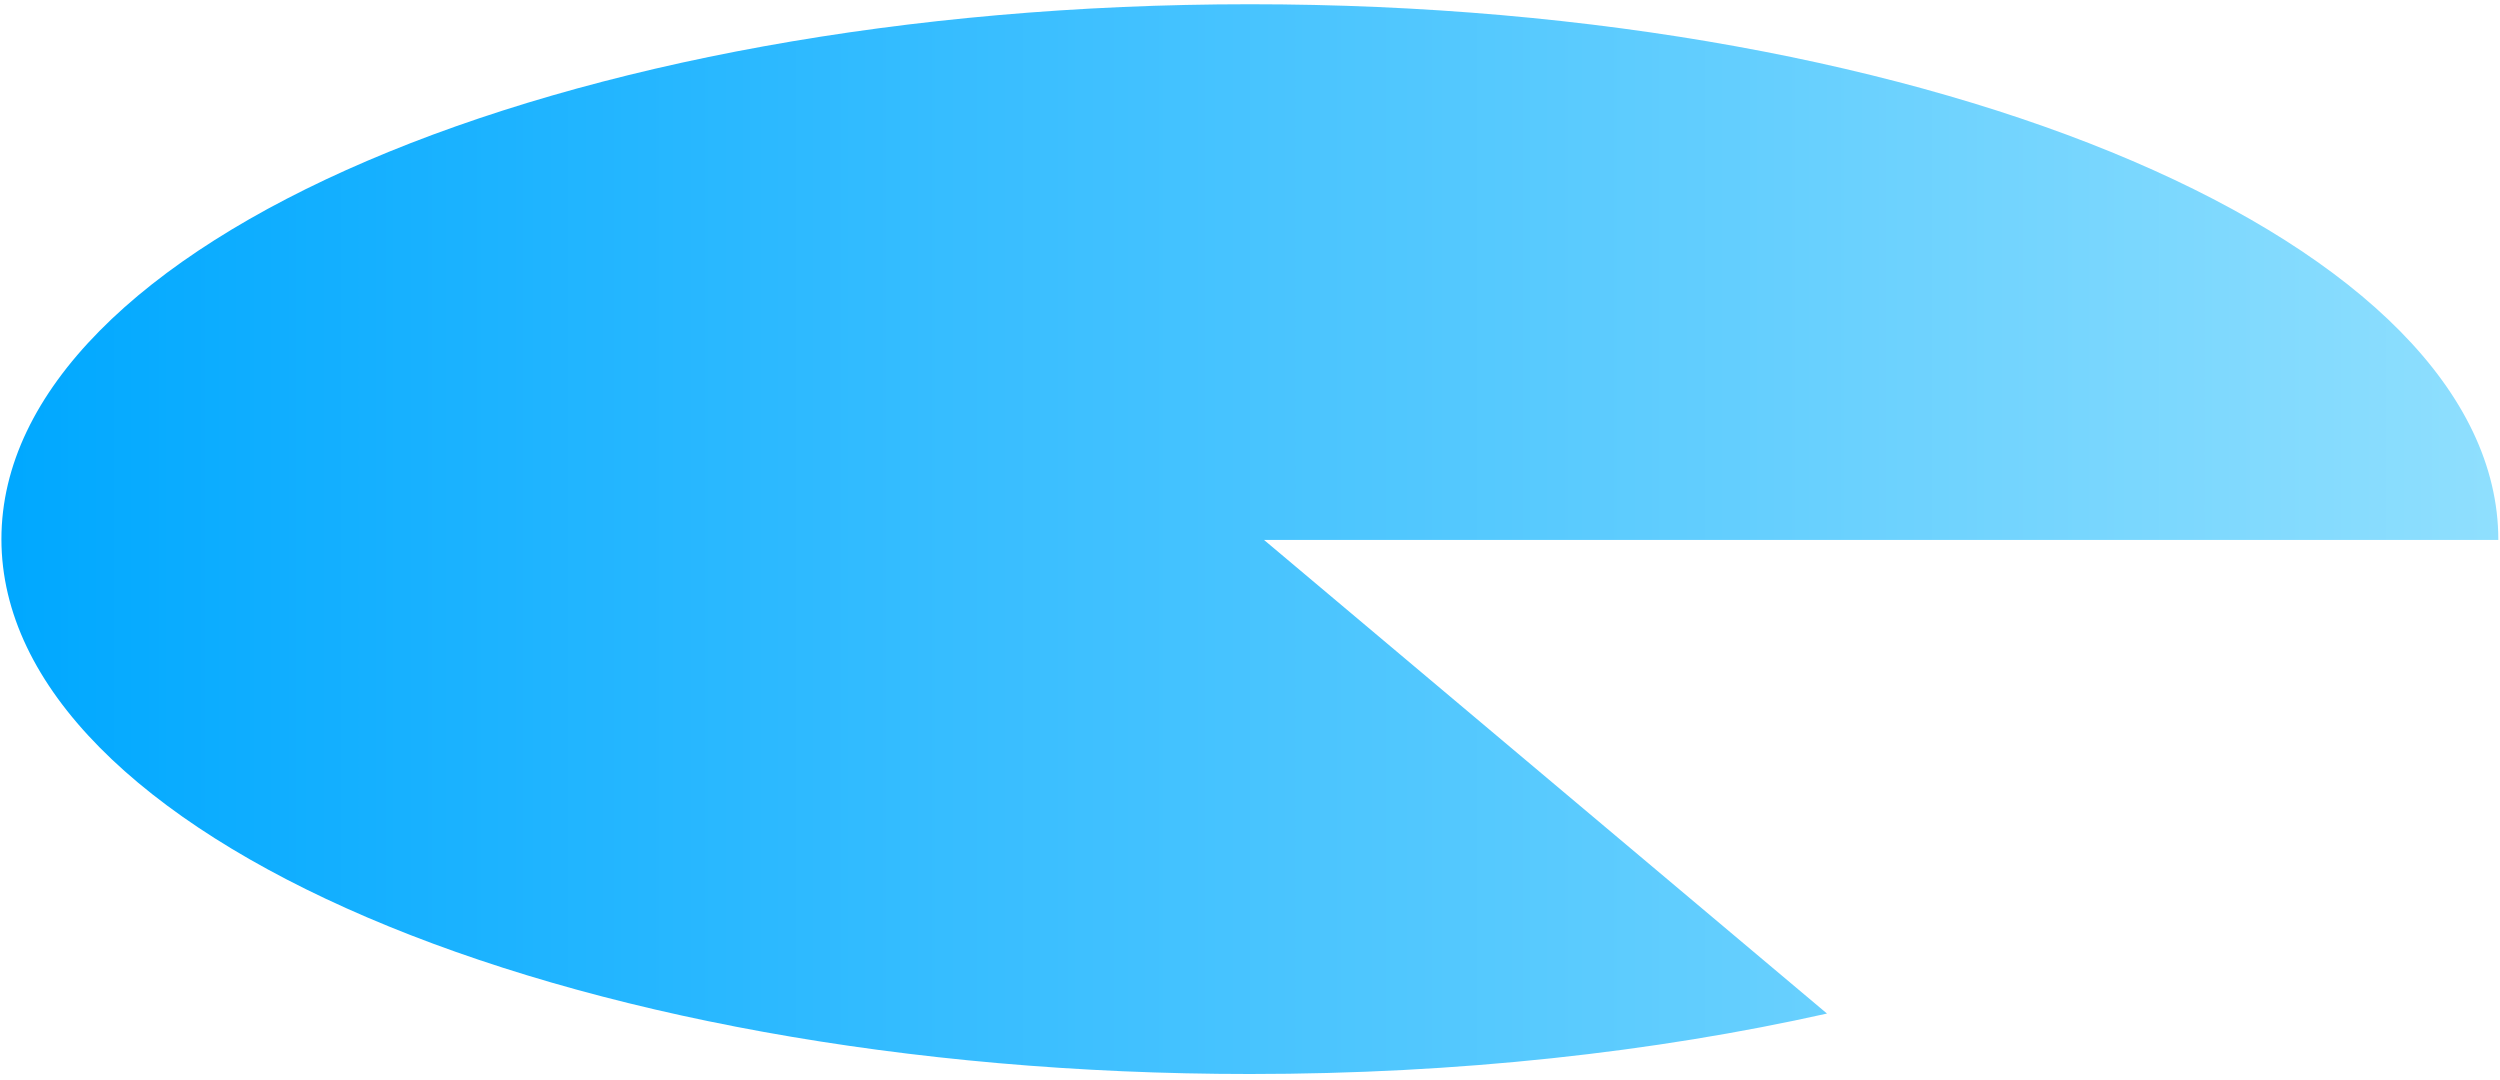
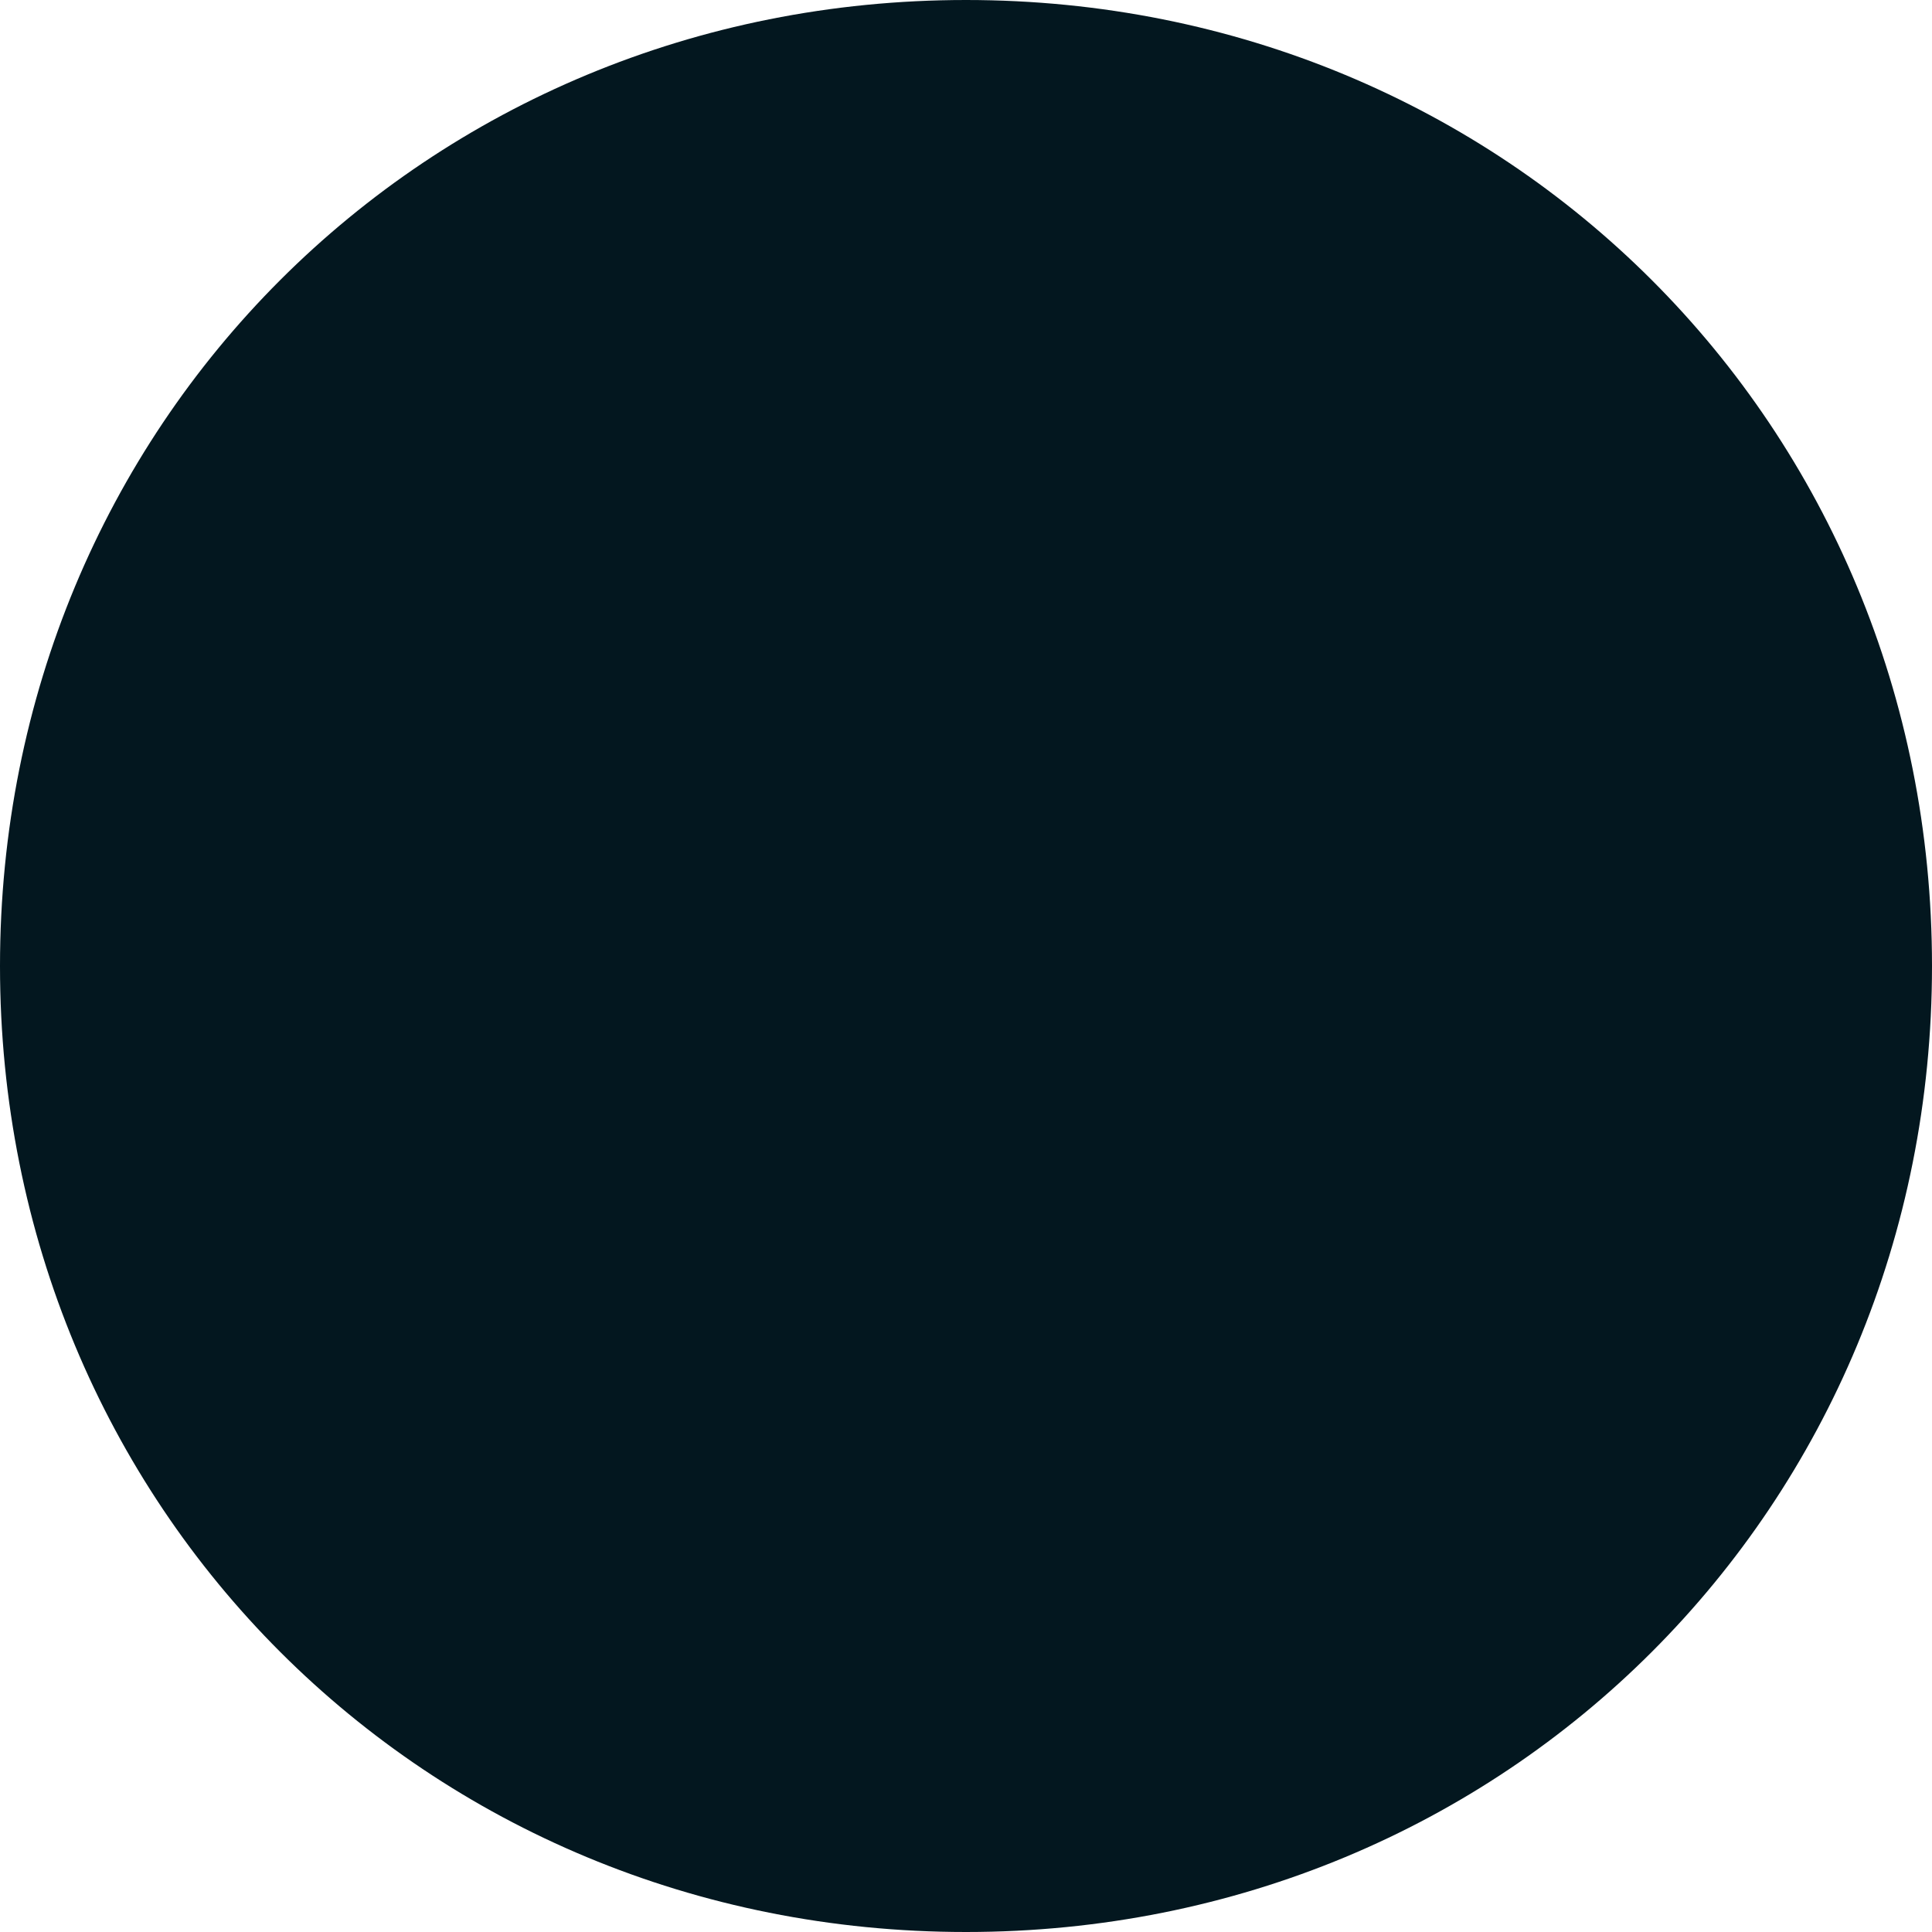
- <svg xmlns="http://www.w3.org/2000/svg" version="1.1" width="213px" height="92px">
-   <defs>
-     <linearGradient gradientUnits="userSpaceOnUse" x1="0" y1="46" x2="213" y2="46" id="LinearGradient605">
-       <stop id="Stop606" stop-color="#00a8ff" offset="0" />
-       <stop id="Stop607" stop-color="#8fdffe" offset="1" />
-     </linearGradient>
-   </defs>
-   <g transform="matrix(1 0 0 1 -138 -596 )">
-     <path d="M 107.691 46  L 212.857 46  C 212.857 20.765  165.235 0.362  106.489 0.362  C 47.744 0.362  0.121 20.765  0.121 45.934  C 0.121 71.102  47.744 91.505  106.489 91.505  C 124.229 91.505  140.953 89.645  155.659 86.355  L 107.691 46  Z " fill-rule="nonzero" fill="url(#LinearGradient605)" stroke="none" transform="matrix(1 0 0 1 138 596 )" />
+ <svg xmlns="http://www.w3.org/2000/svg" version="1.1" width="56px" height="56px">
+   <g transform="matrix(1 0 0 1 -1609 -886 )">
+     <path d="M 1637 886  C 1652.68 886  1665 898.32  1665 914  C 1665 929.68  1652.68 942  1637 942  C 1621.32 942  1609 929.68  1609 914  C 1609 898.32  1621.32 886  1637 886  Z " fill-rule="nonzero" fill="#03171f" stroke="none" />
  </g>
</svg>
